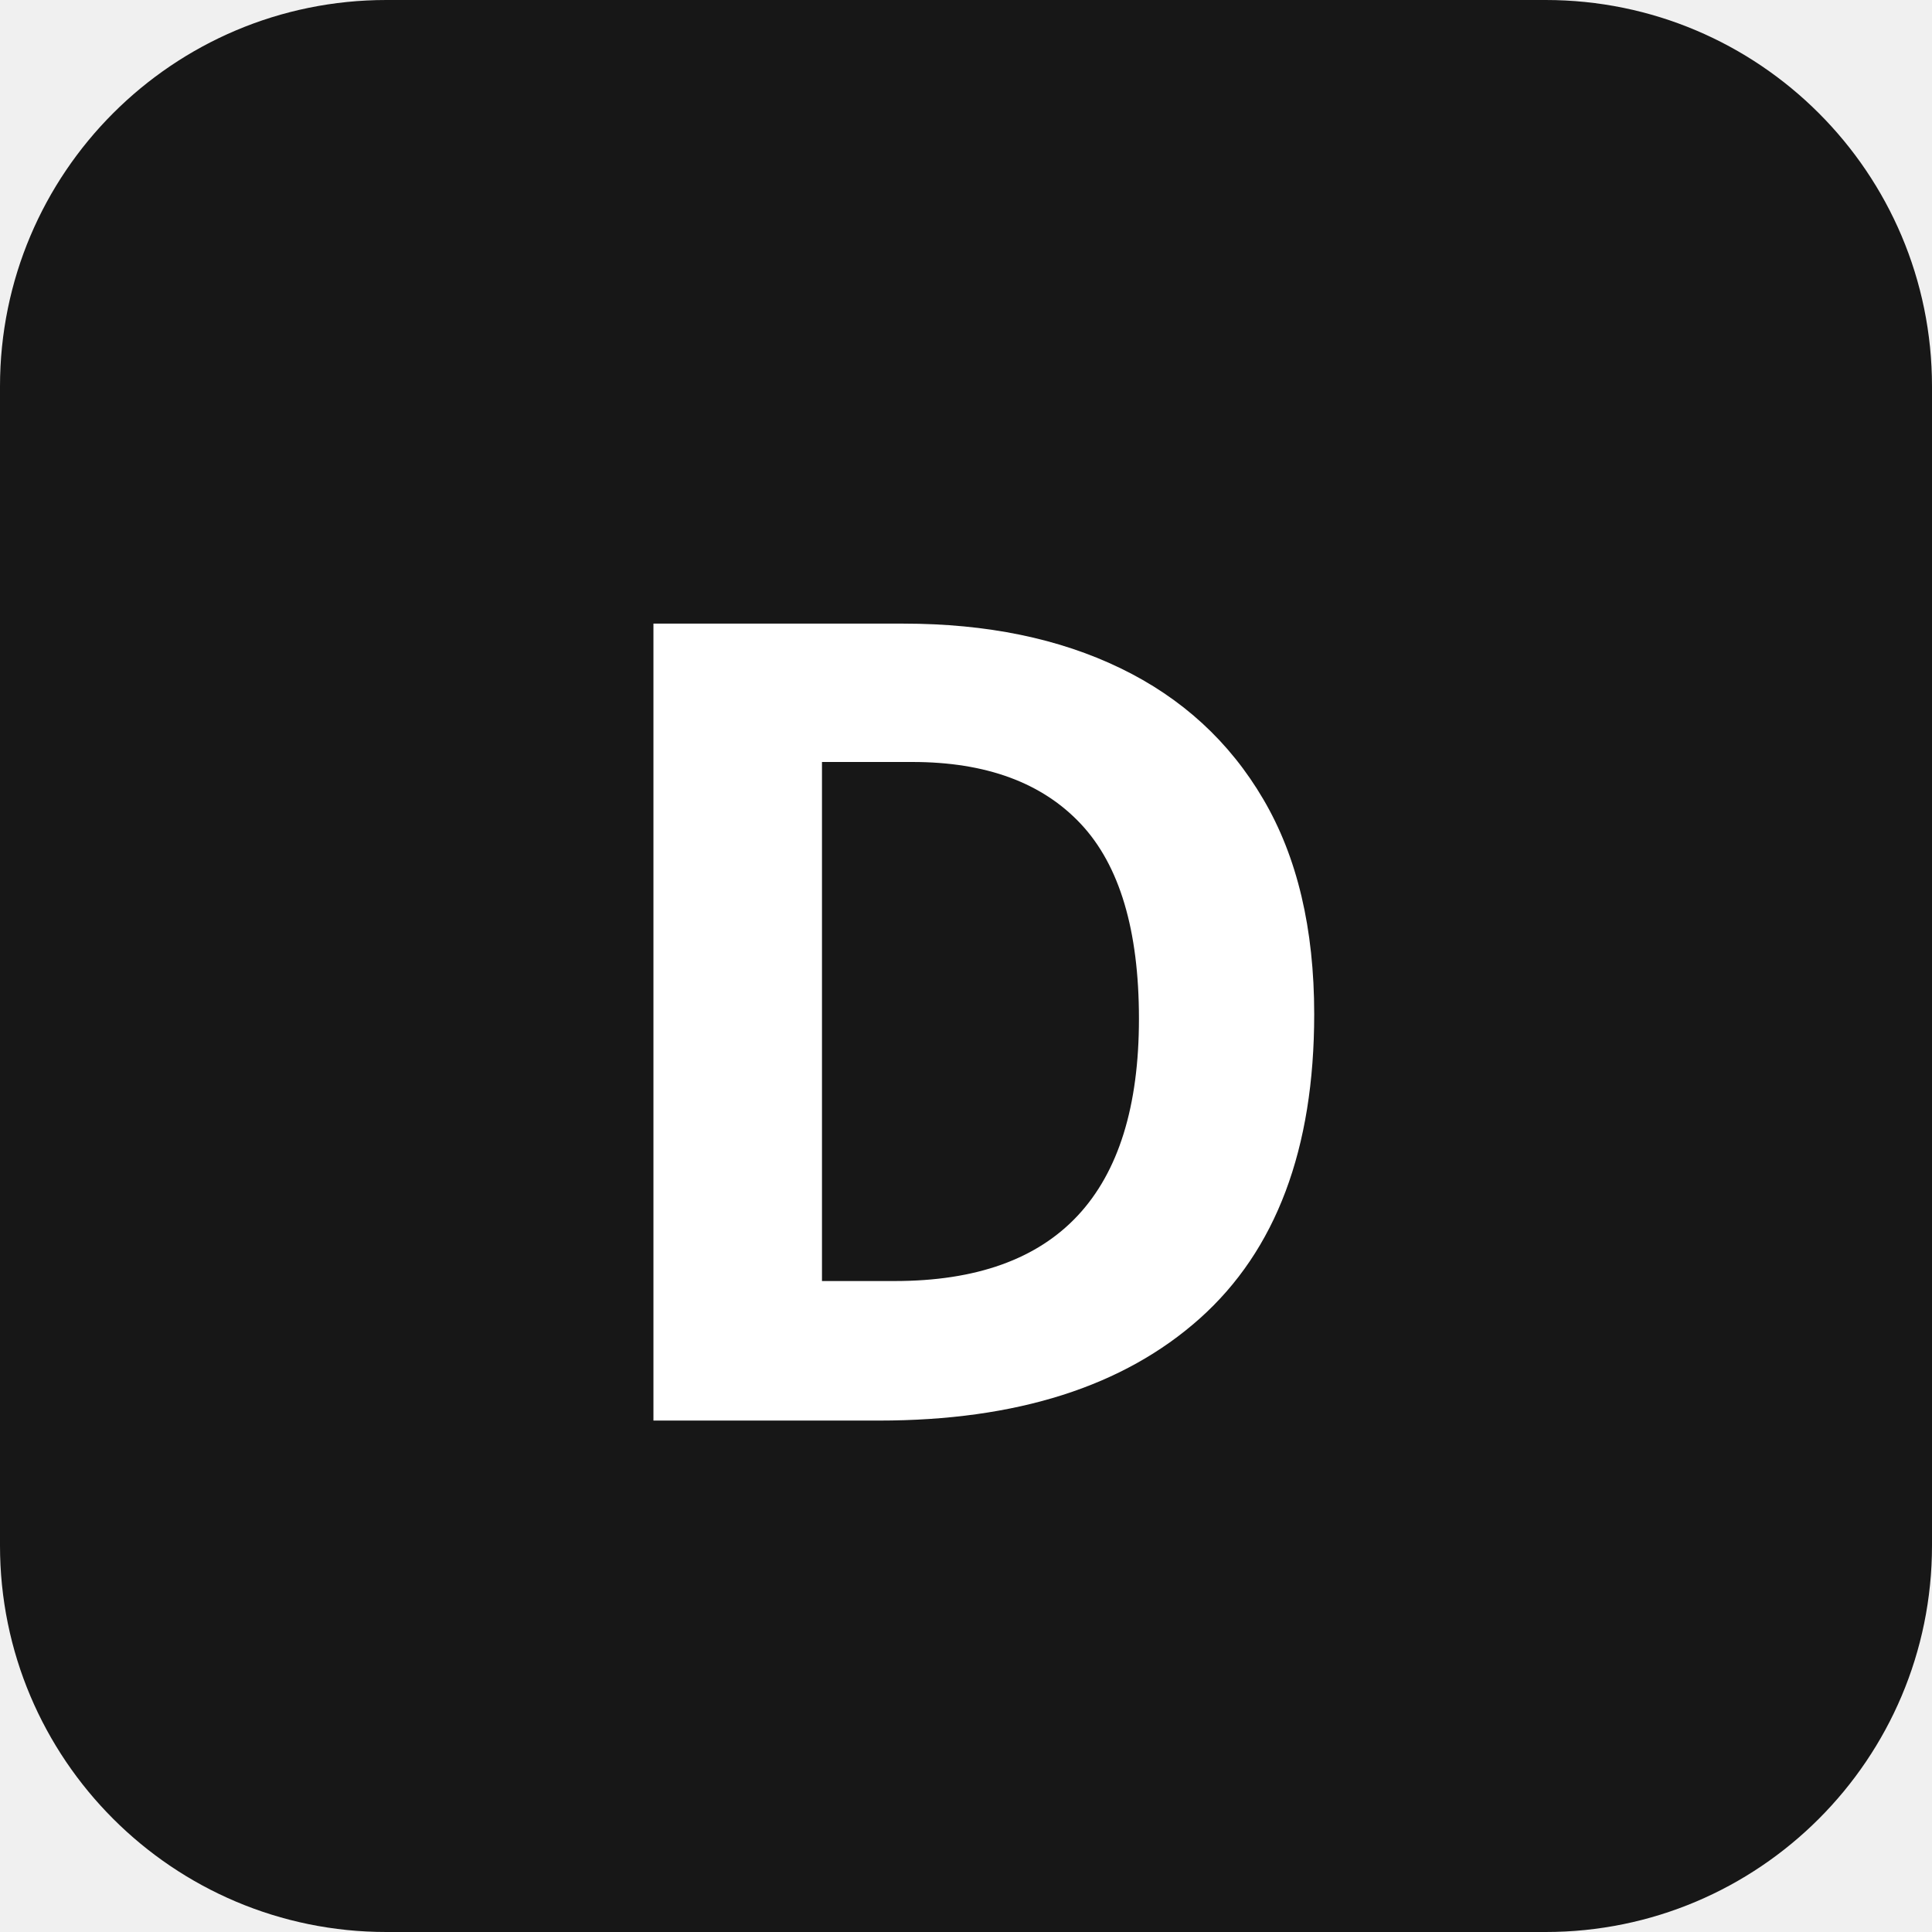
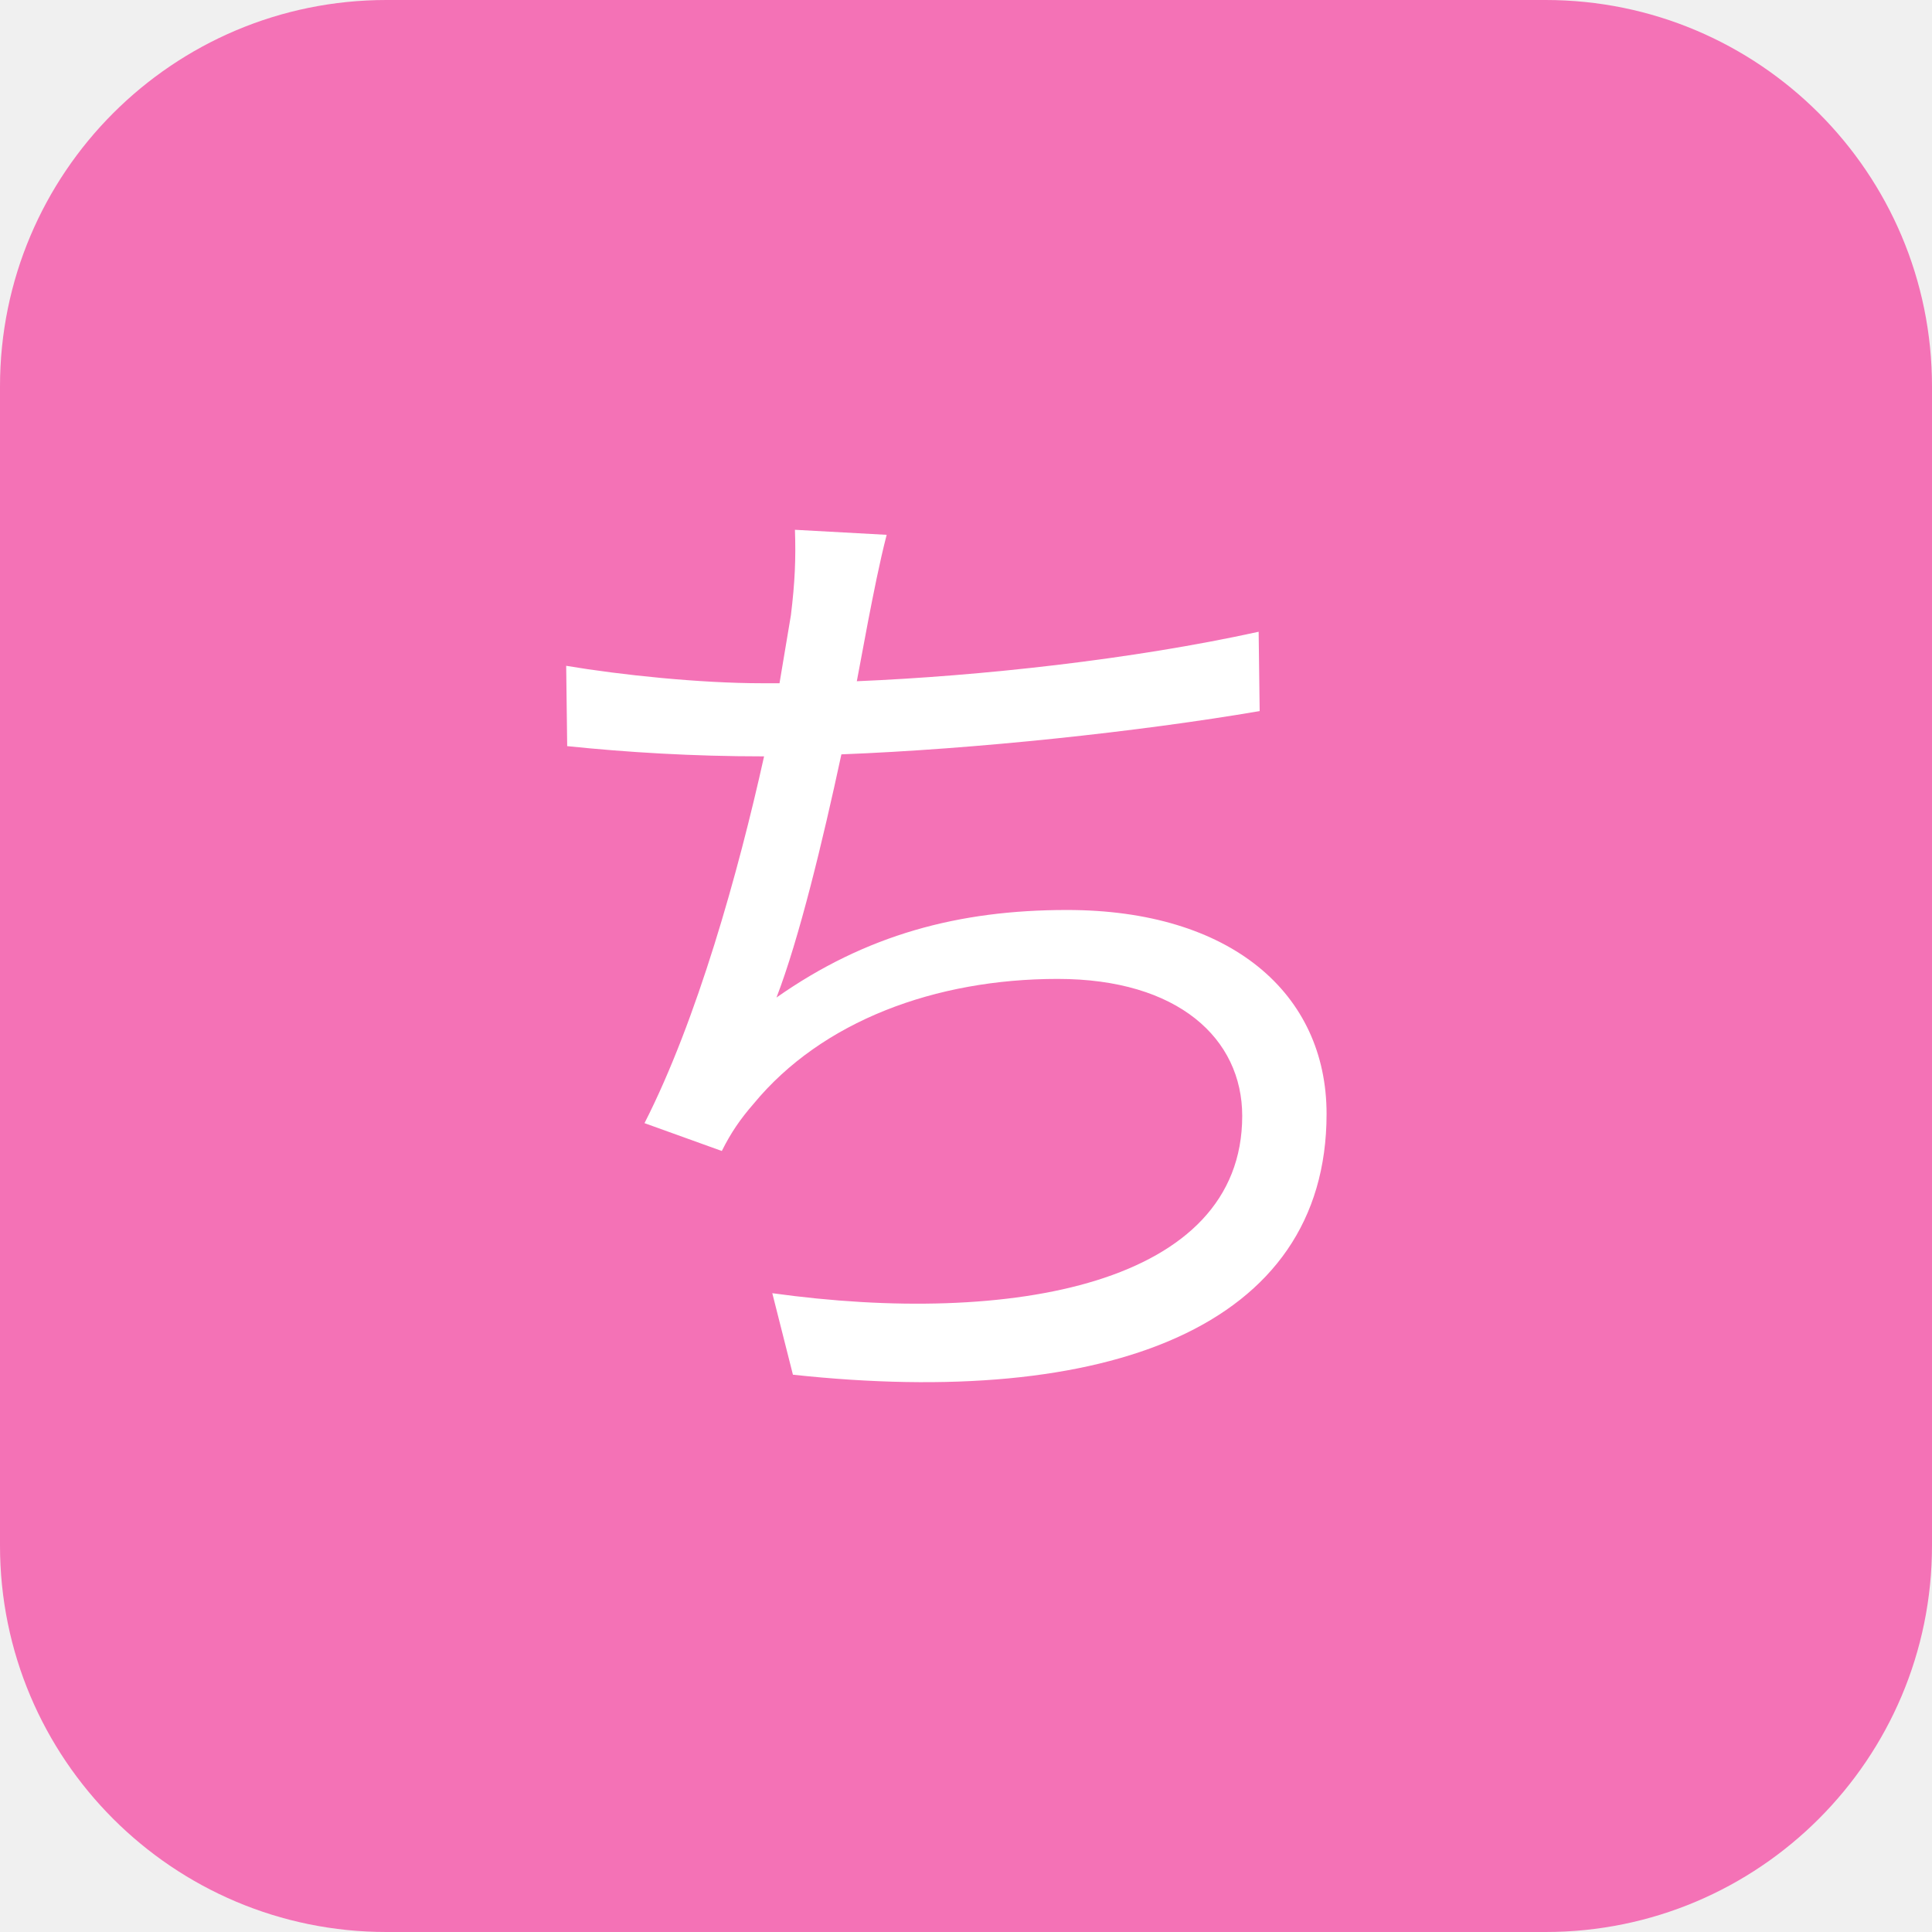
<svg xmlns="http://www.w3.org/2000/svg" width="180" height="180" viewBox="0 0 180 180" fill="none">
-   <rect width="180" height="180" rx="36" fill="#171717" />
-   <text x="90" y="92" fill="#ffffff" font-family="ui-sans-serif, system-ui, sans-serif" font-size="104" font-weight="700" text-anchor="middle" dominant-baseline="central">D</text>
+   <rect width="180" height="180" rx="36" fill="#f472b6" />
+   <text x="90" y="125" font-size="96" font-family="serif" text-anchor="middle" fill="white">ち</text>
</svg>
